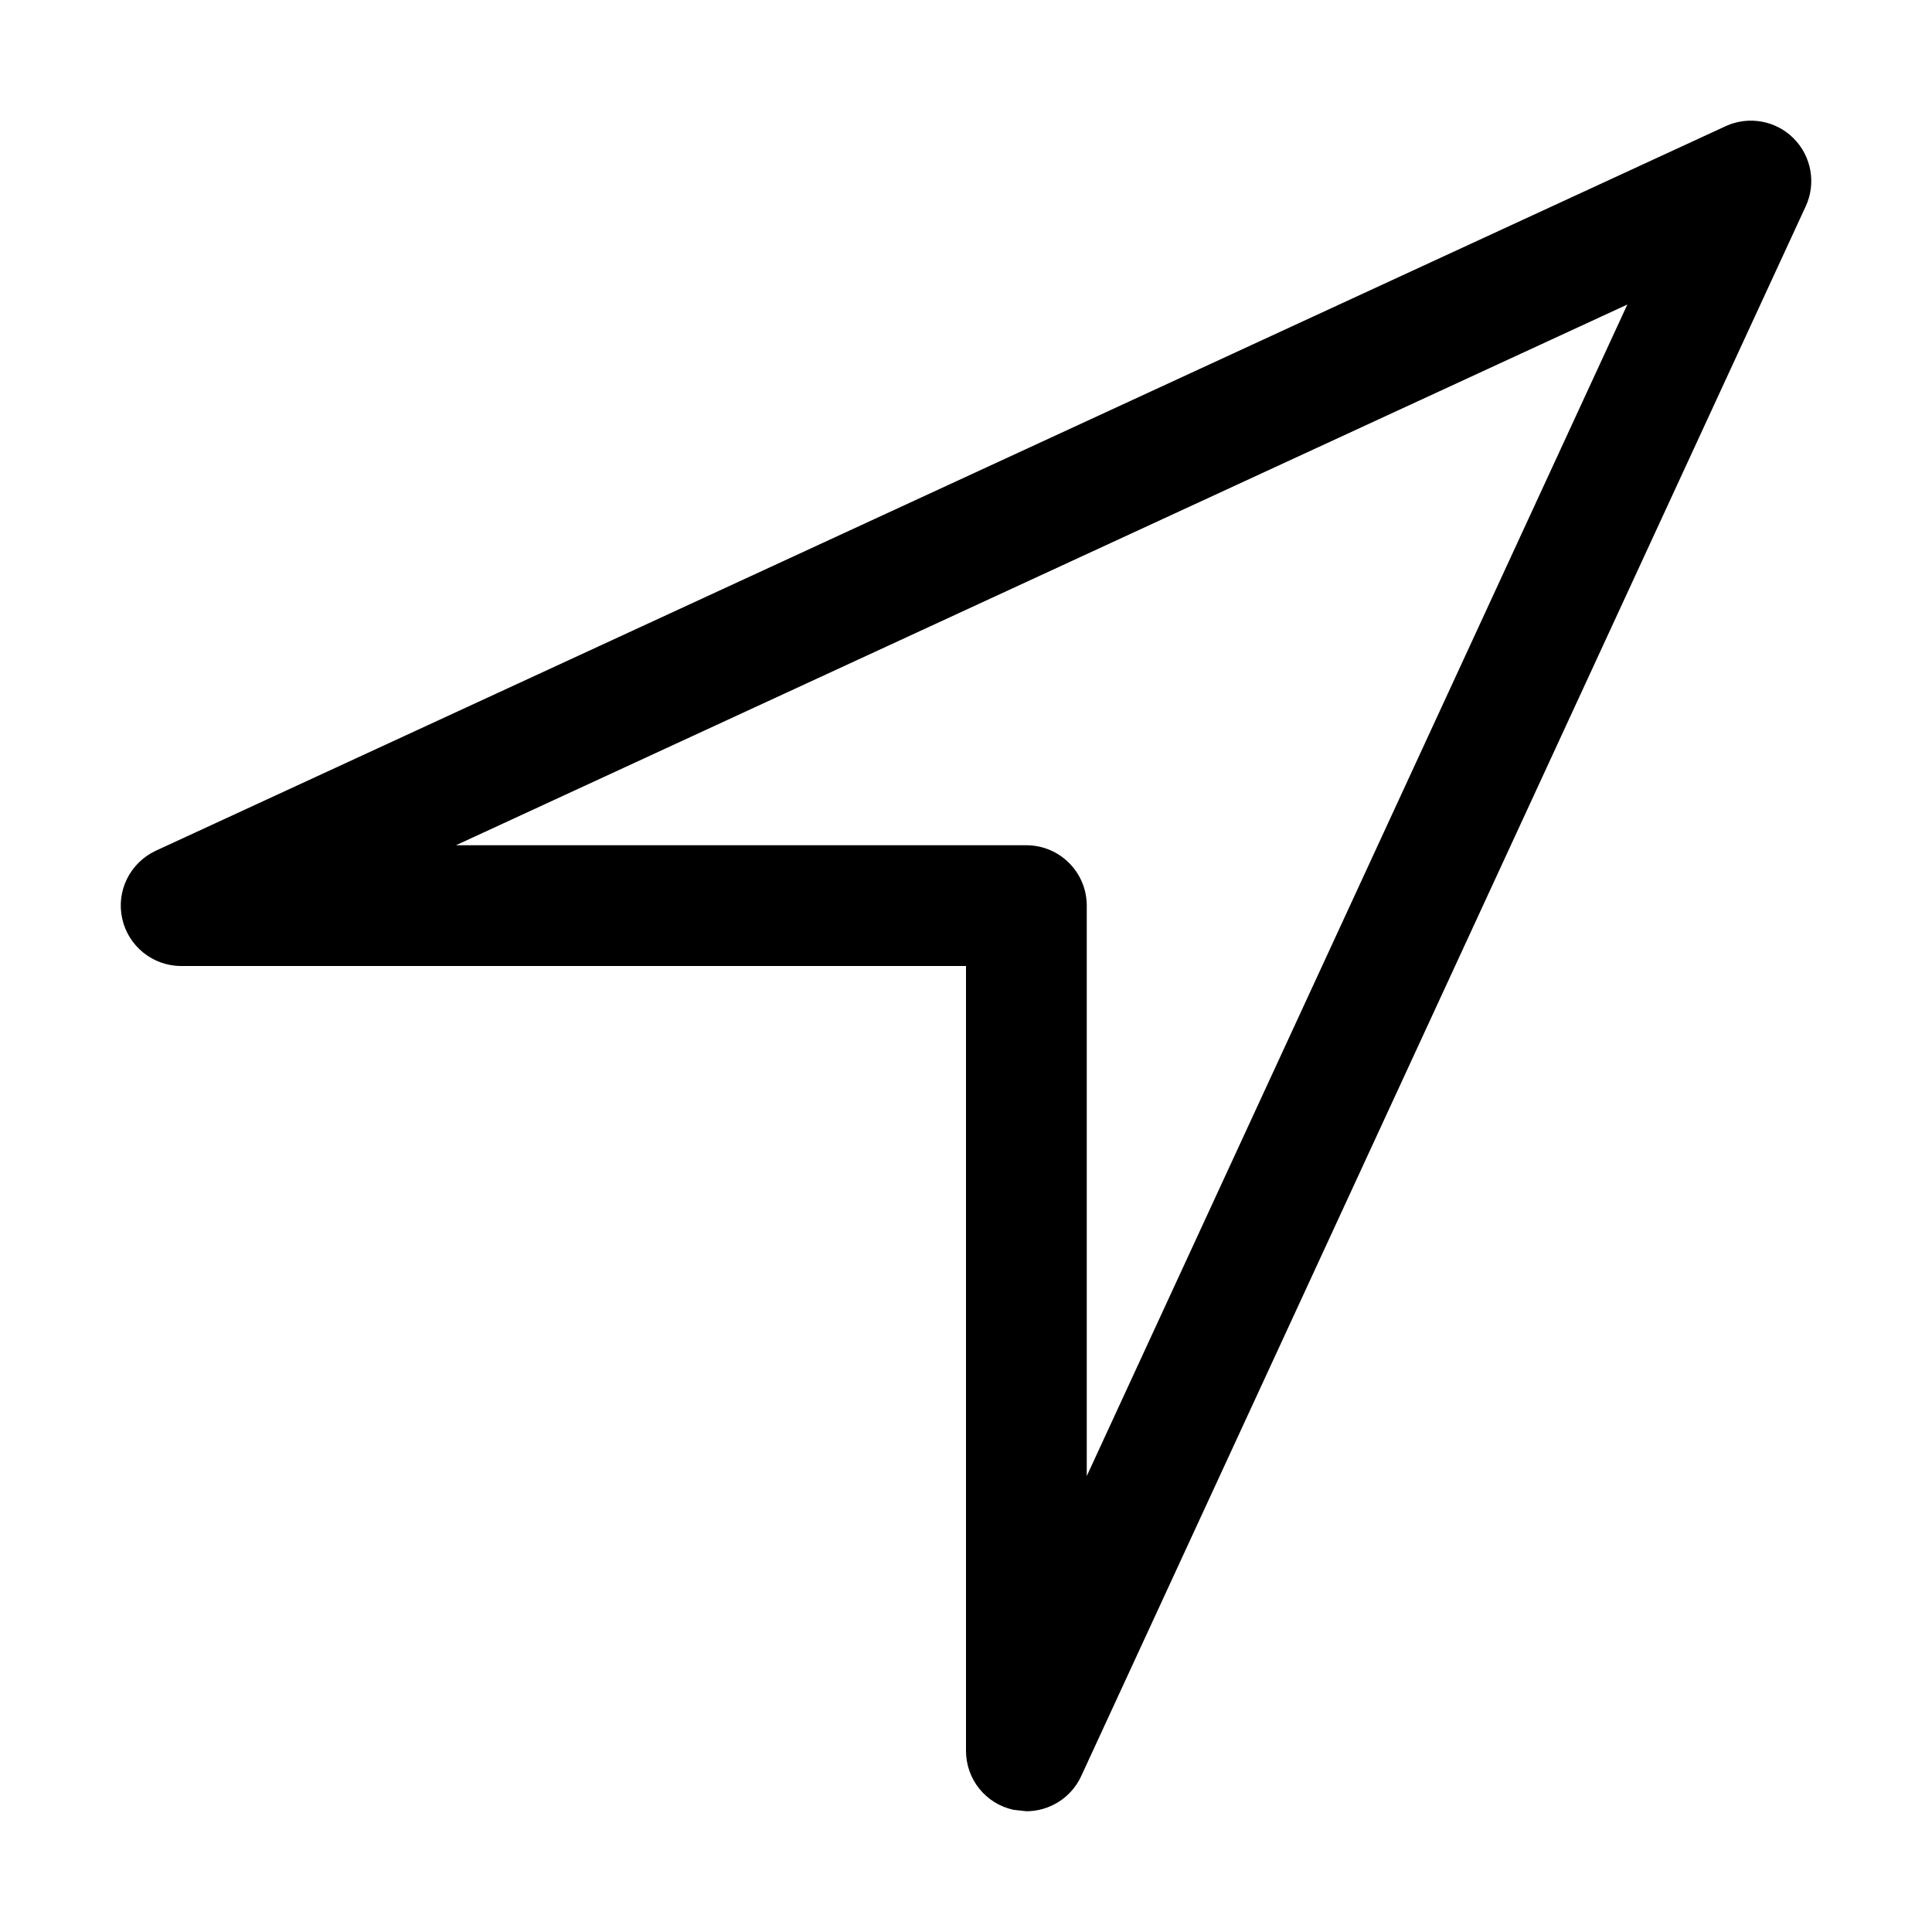
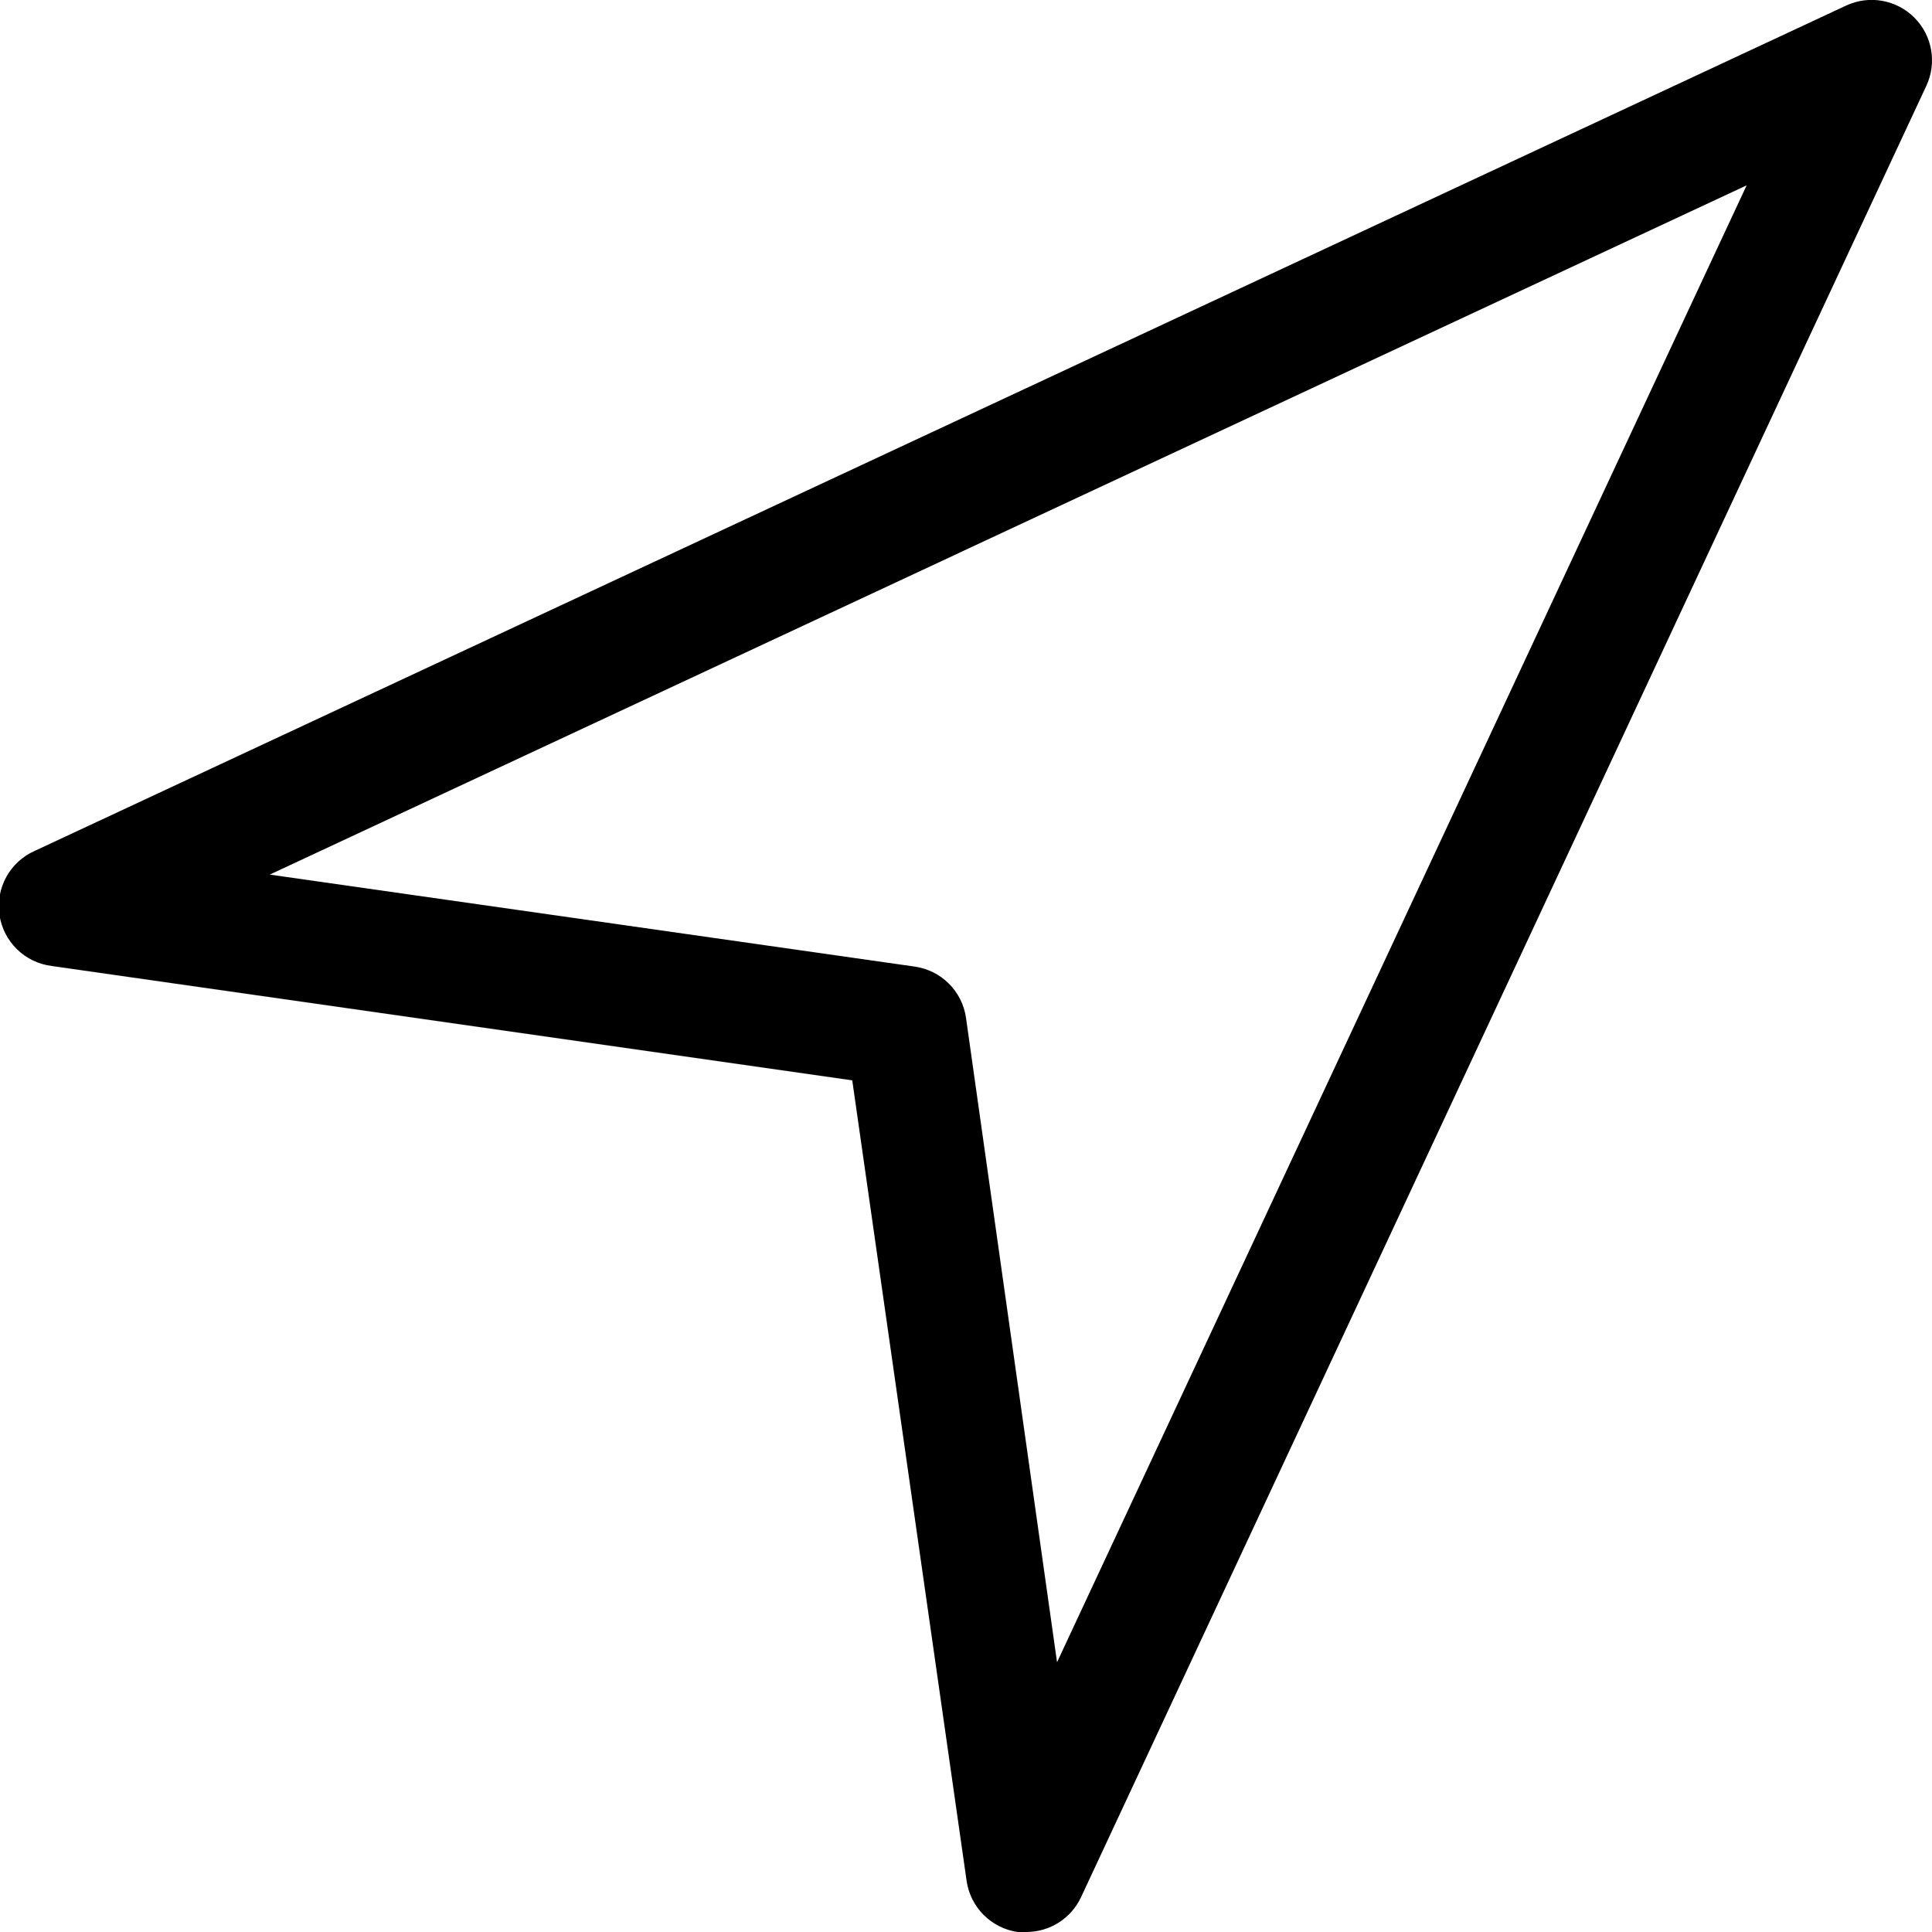
- <svg xmlns="http://www.w3.org/2000/svg" version="1.1" width="16" height="16" viewBox="0 0 16 16">
-   <path d="M14.854 1.146c-0.148-0.149-0.374-0.188-0.563-0.101l-13 6c-0.214 0.1-0.33 0.333-0.279 0.562 0.050 0.229 0.254 0.393 0.488 0.393h6.5v6.5c0 0.235 0.163 0.438 0.393 0.488l0.107 0.012c0.191 0 0.371-0.111 0.454-0.291l6-13c0.088-0.189 0.048-0.415-0.1-0.563zM9 12.224v-4.724c0-0.276-0.224-0.5-0.5-0.5h-4.724l9.701-4.478-4.477 9.702z" />
+ <svg xmlns="http://www.w3.org/2000/svg" id="Layer_1" data-name="Layer 1" width="16" height="16" viewBox="0 0 16 16">
+   <path d="M15.854.146a.5.5,0,0,0-.565-.1l-15,7A.5.5,0,0,0,.429,8l6.629.947.947,6.629A.5.5,0,0,0,8.427,16,.6.6,0,0,0,8.5,16a.5.5,0,0,0,.453-.289l7-15A.5.5,0,0,0,15.854.146Zm-7.1,13.62L8,8.429a.5.5,0,0,0-.424-.424L2.234,7.243,14.465,1.535Z" />
</svg>
